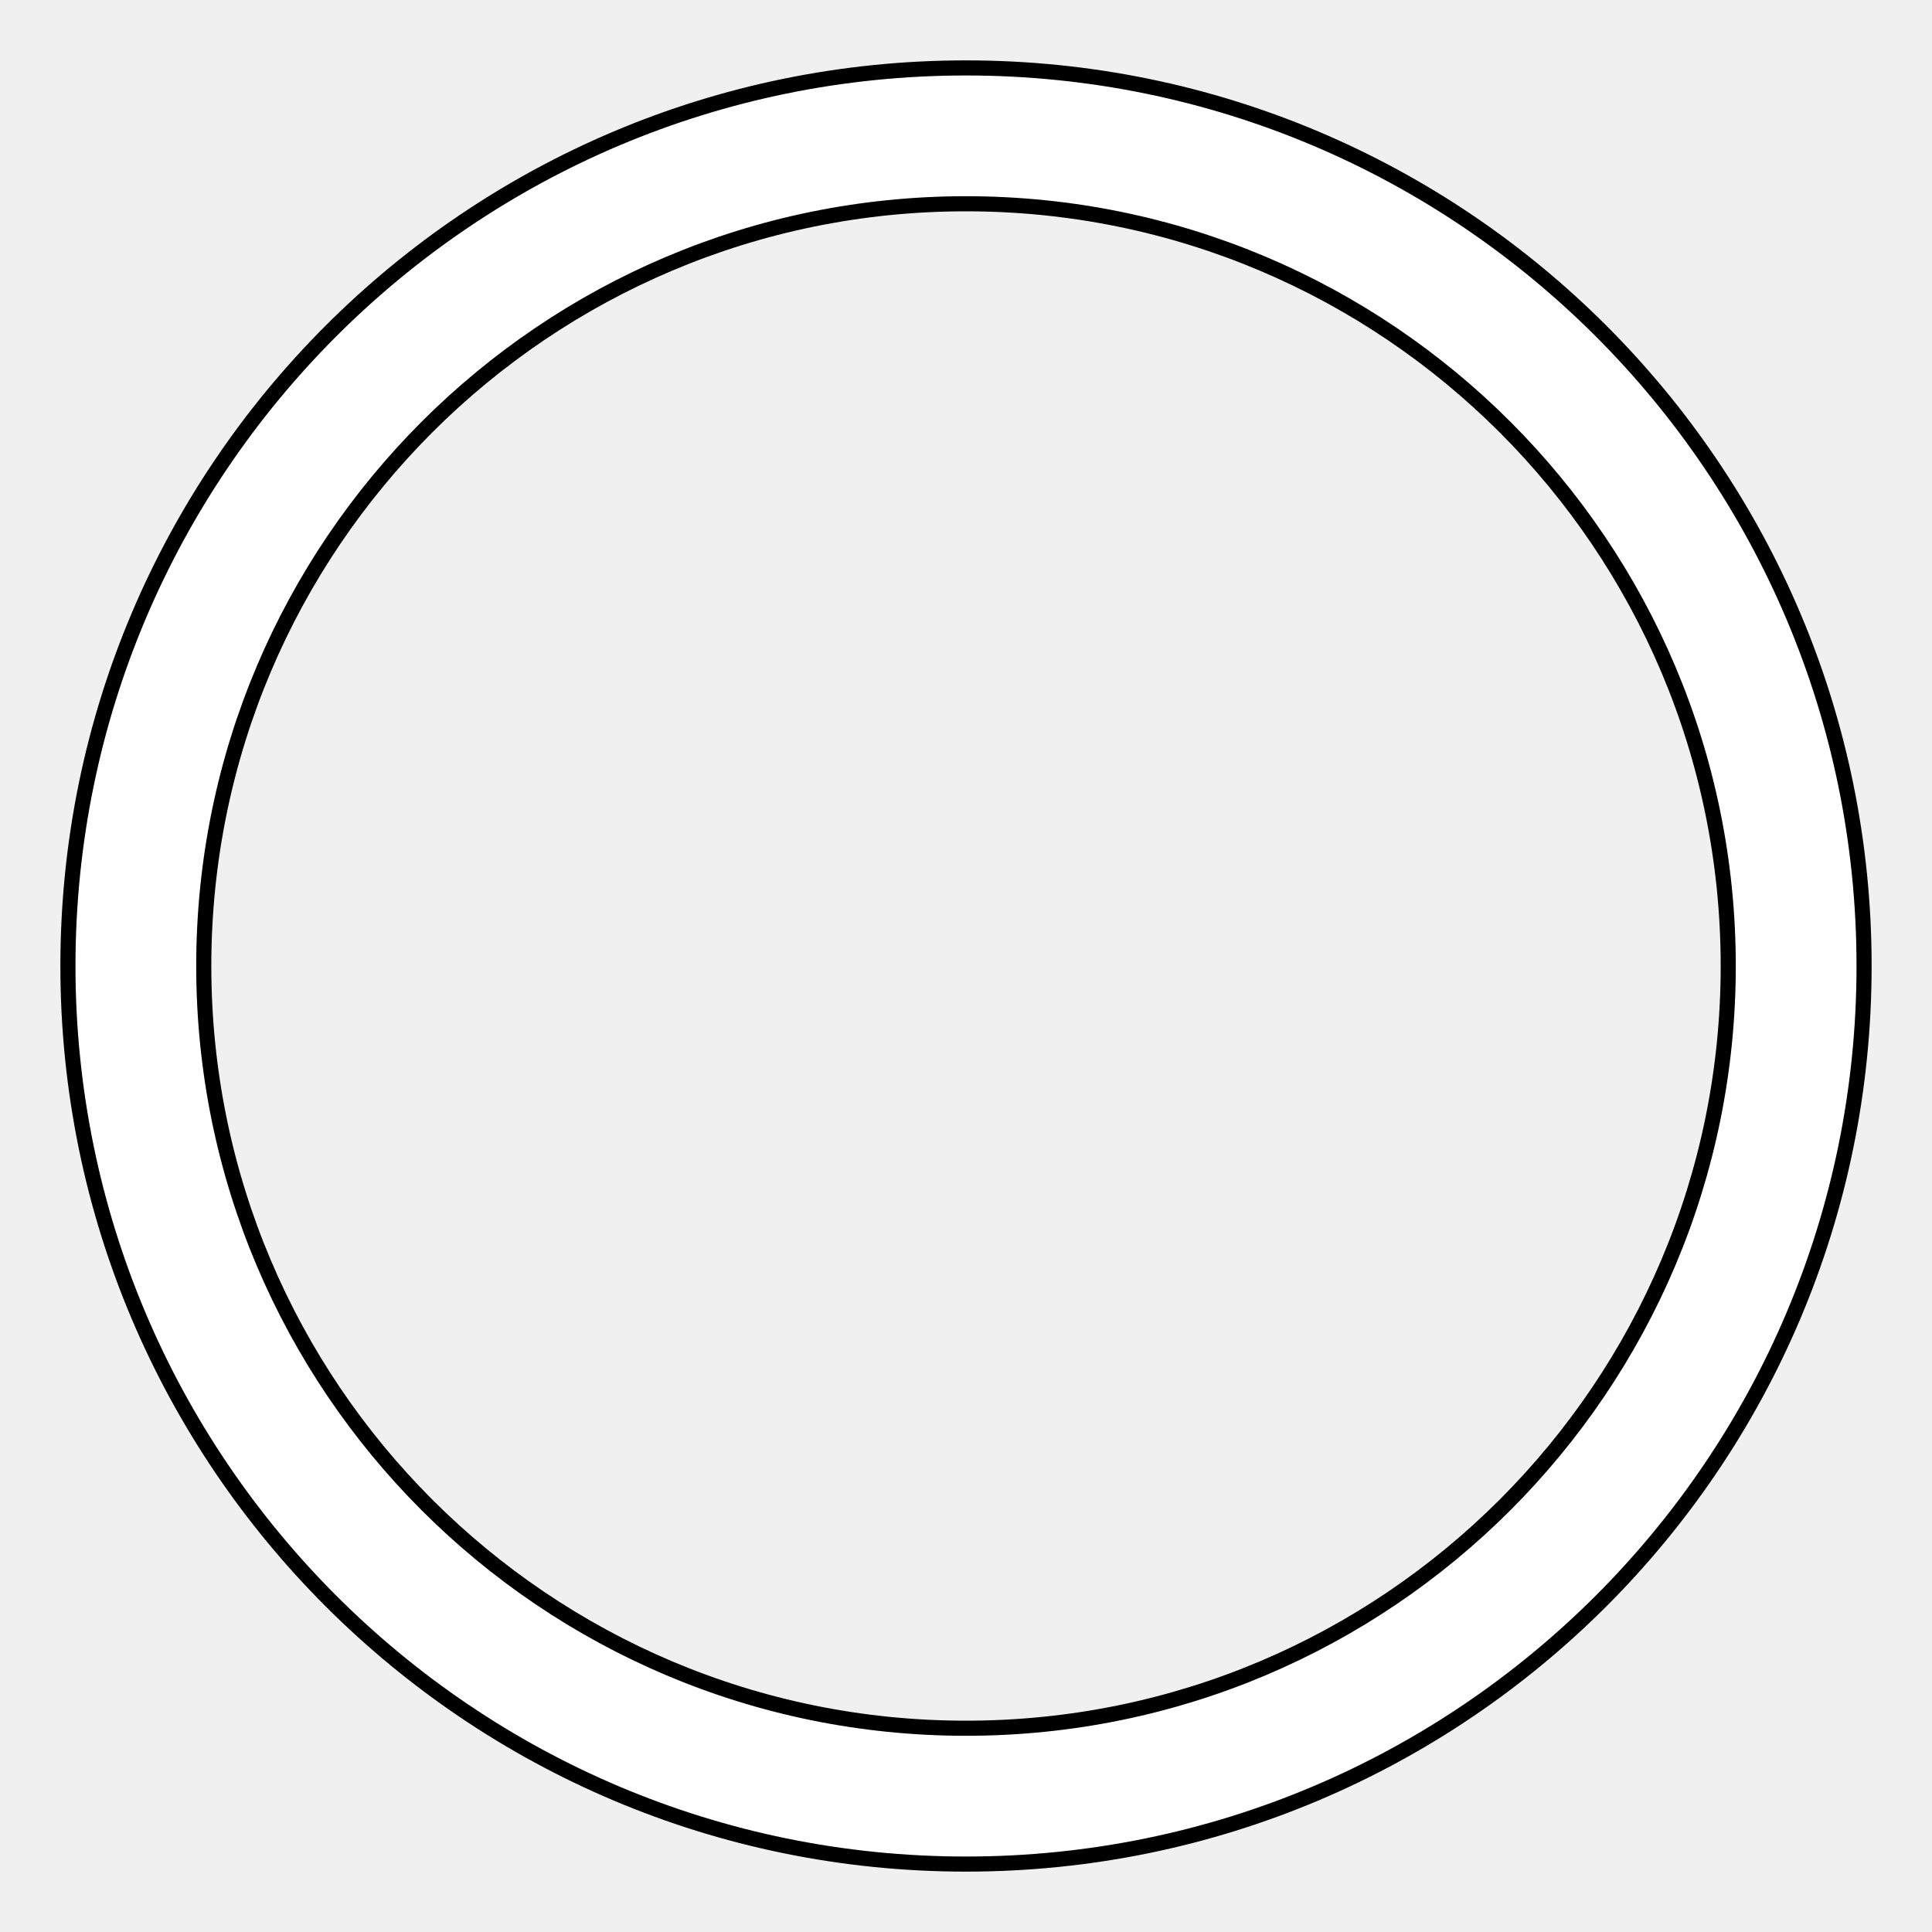
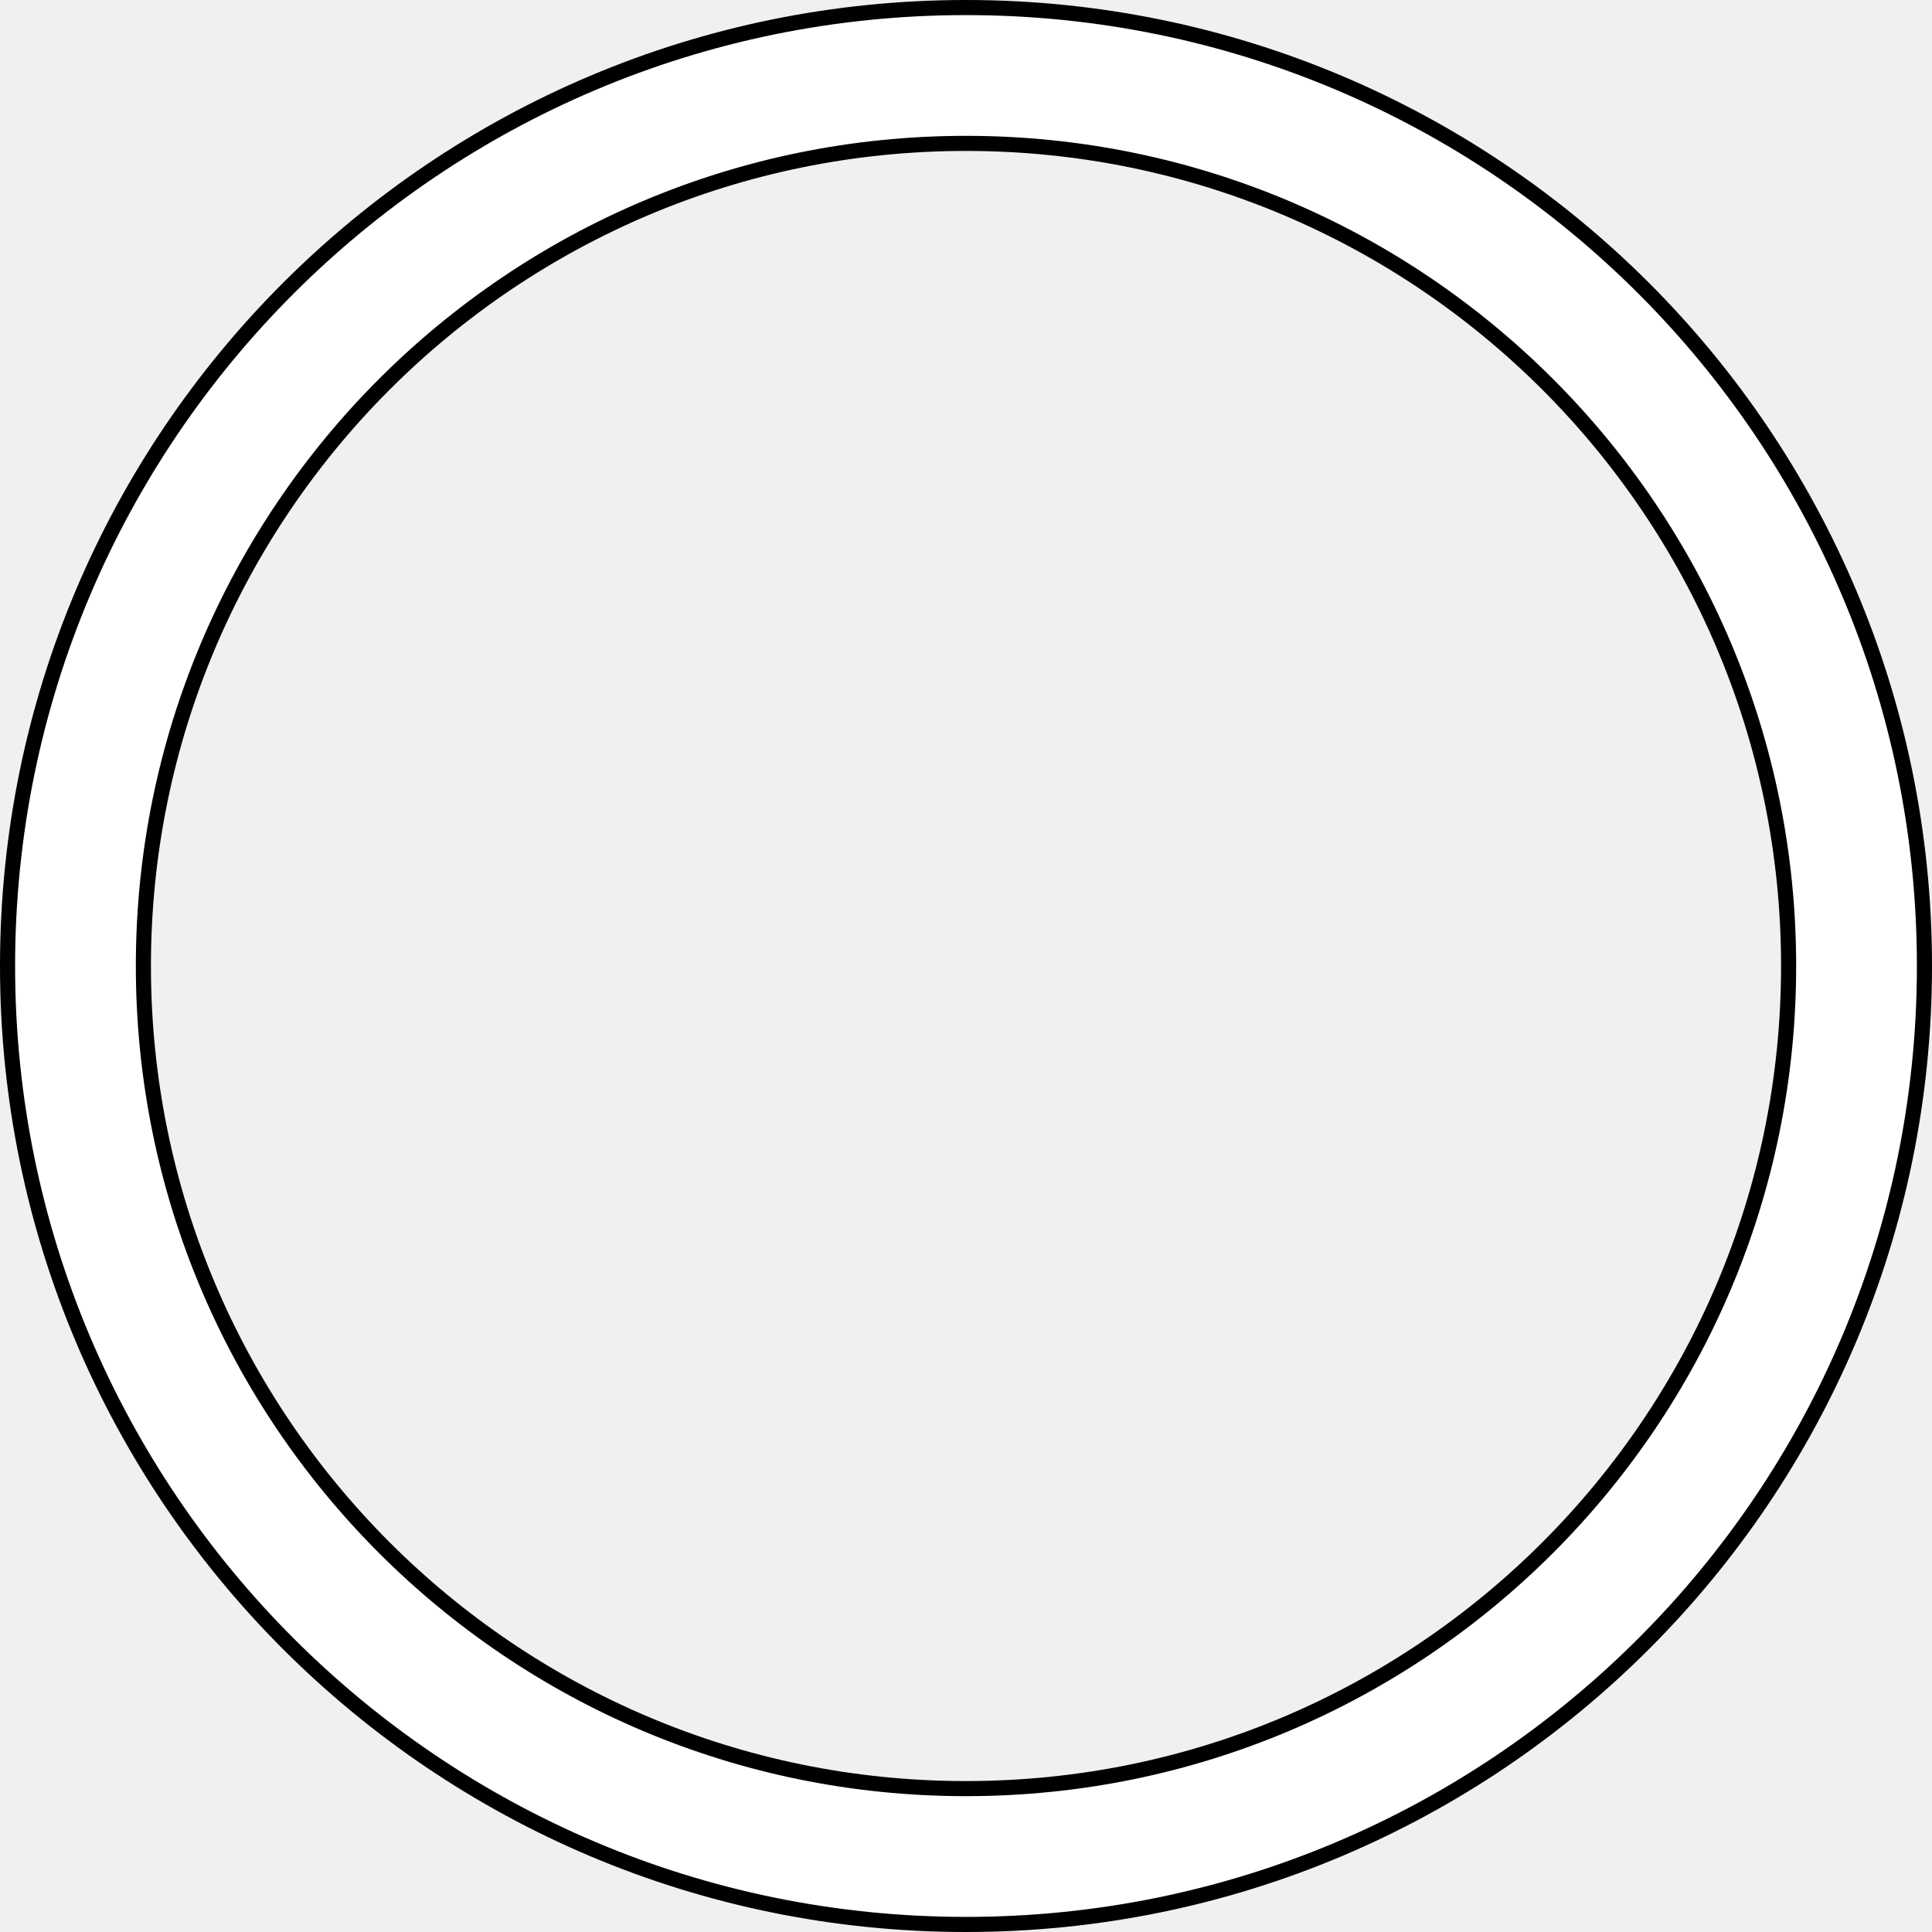
<svg xmlns="http://www.w3.org/2000/svg" width="128" height="128">
  <defs>
    <symbol id="hitcircle" viewBox="0 0 128 128">
-       <circle cx="64" cy="64" r="55" fill="none" stroke="#fff" stroke-width="8" />
-       <circle cx="64" cy="64" r="59.5" fill="none" stroke="#000" />
-       <circle cx="64" cy="64" r="50.5" fill="none" stroke="#000" />
+       <circle cx="64" cy="64" r="59" fill="none" stroke="#fff" stroke-width="8" />
+       <circle cx="64" cy="64" r="63.5" fill="none" stroke="#000" />
+       <circle cx="64" cy="64" r="54.5" fill="none" stroke="#000" />
    </symbol>
  </defs>
  <use href="#hitcircle" />
</svg>
